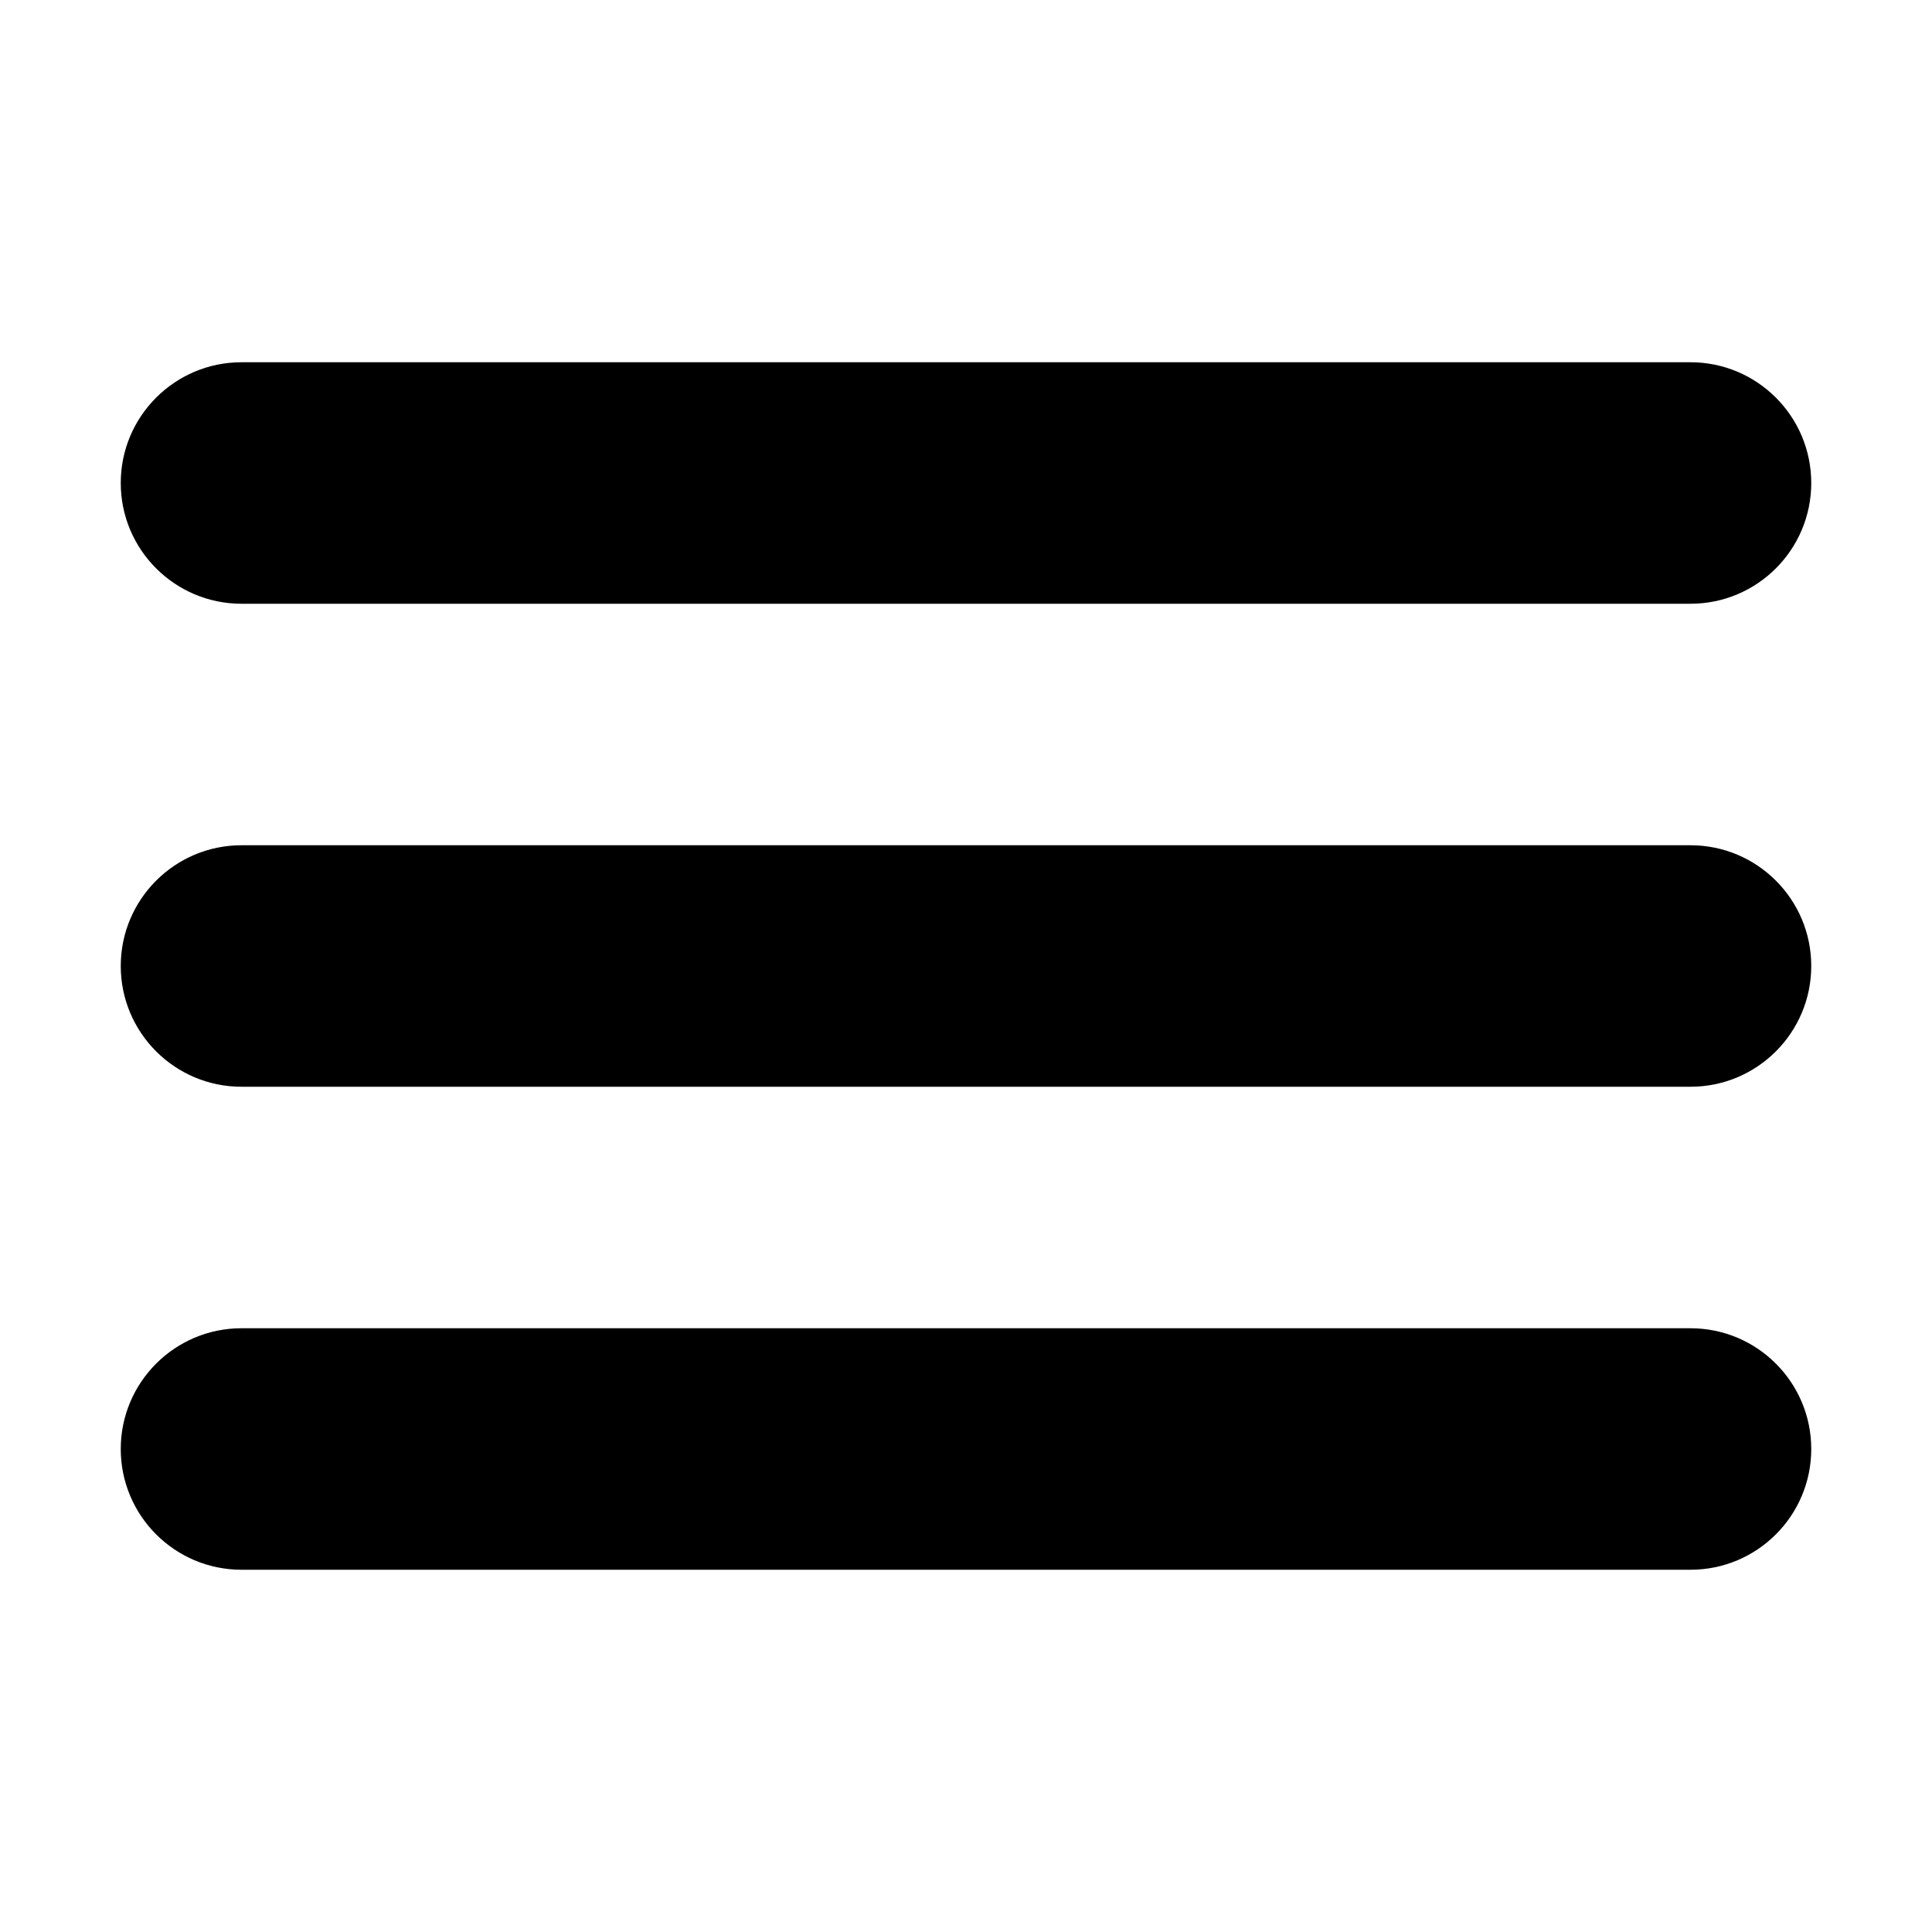
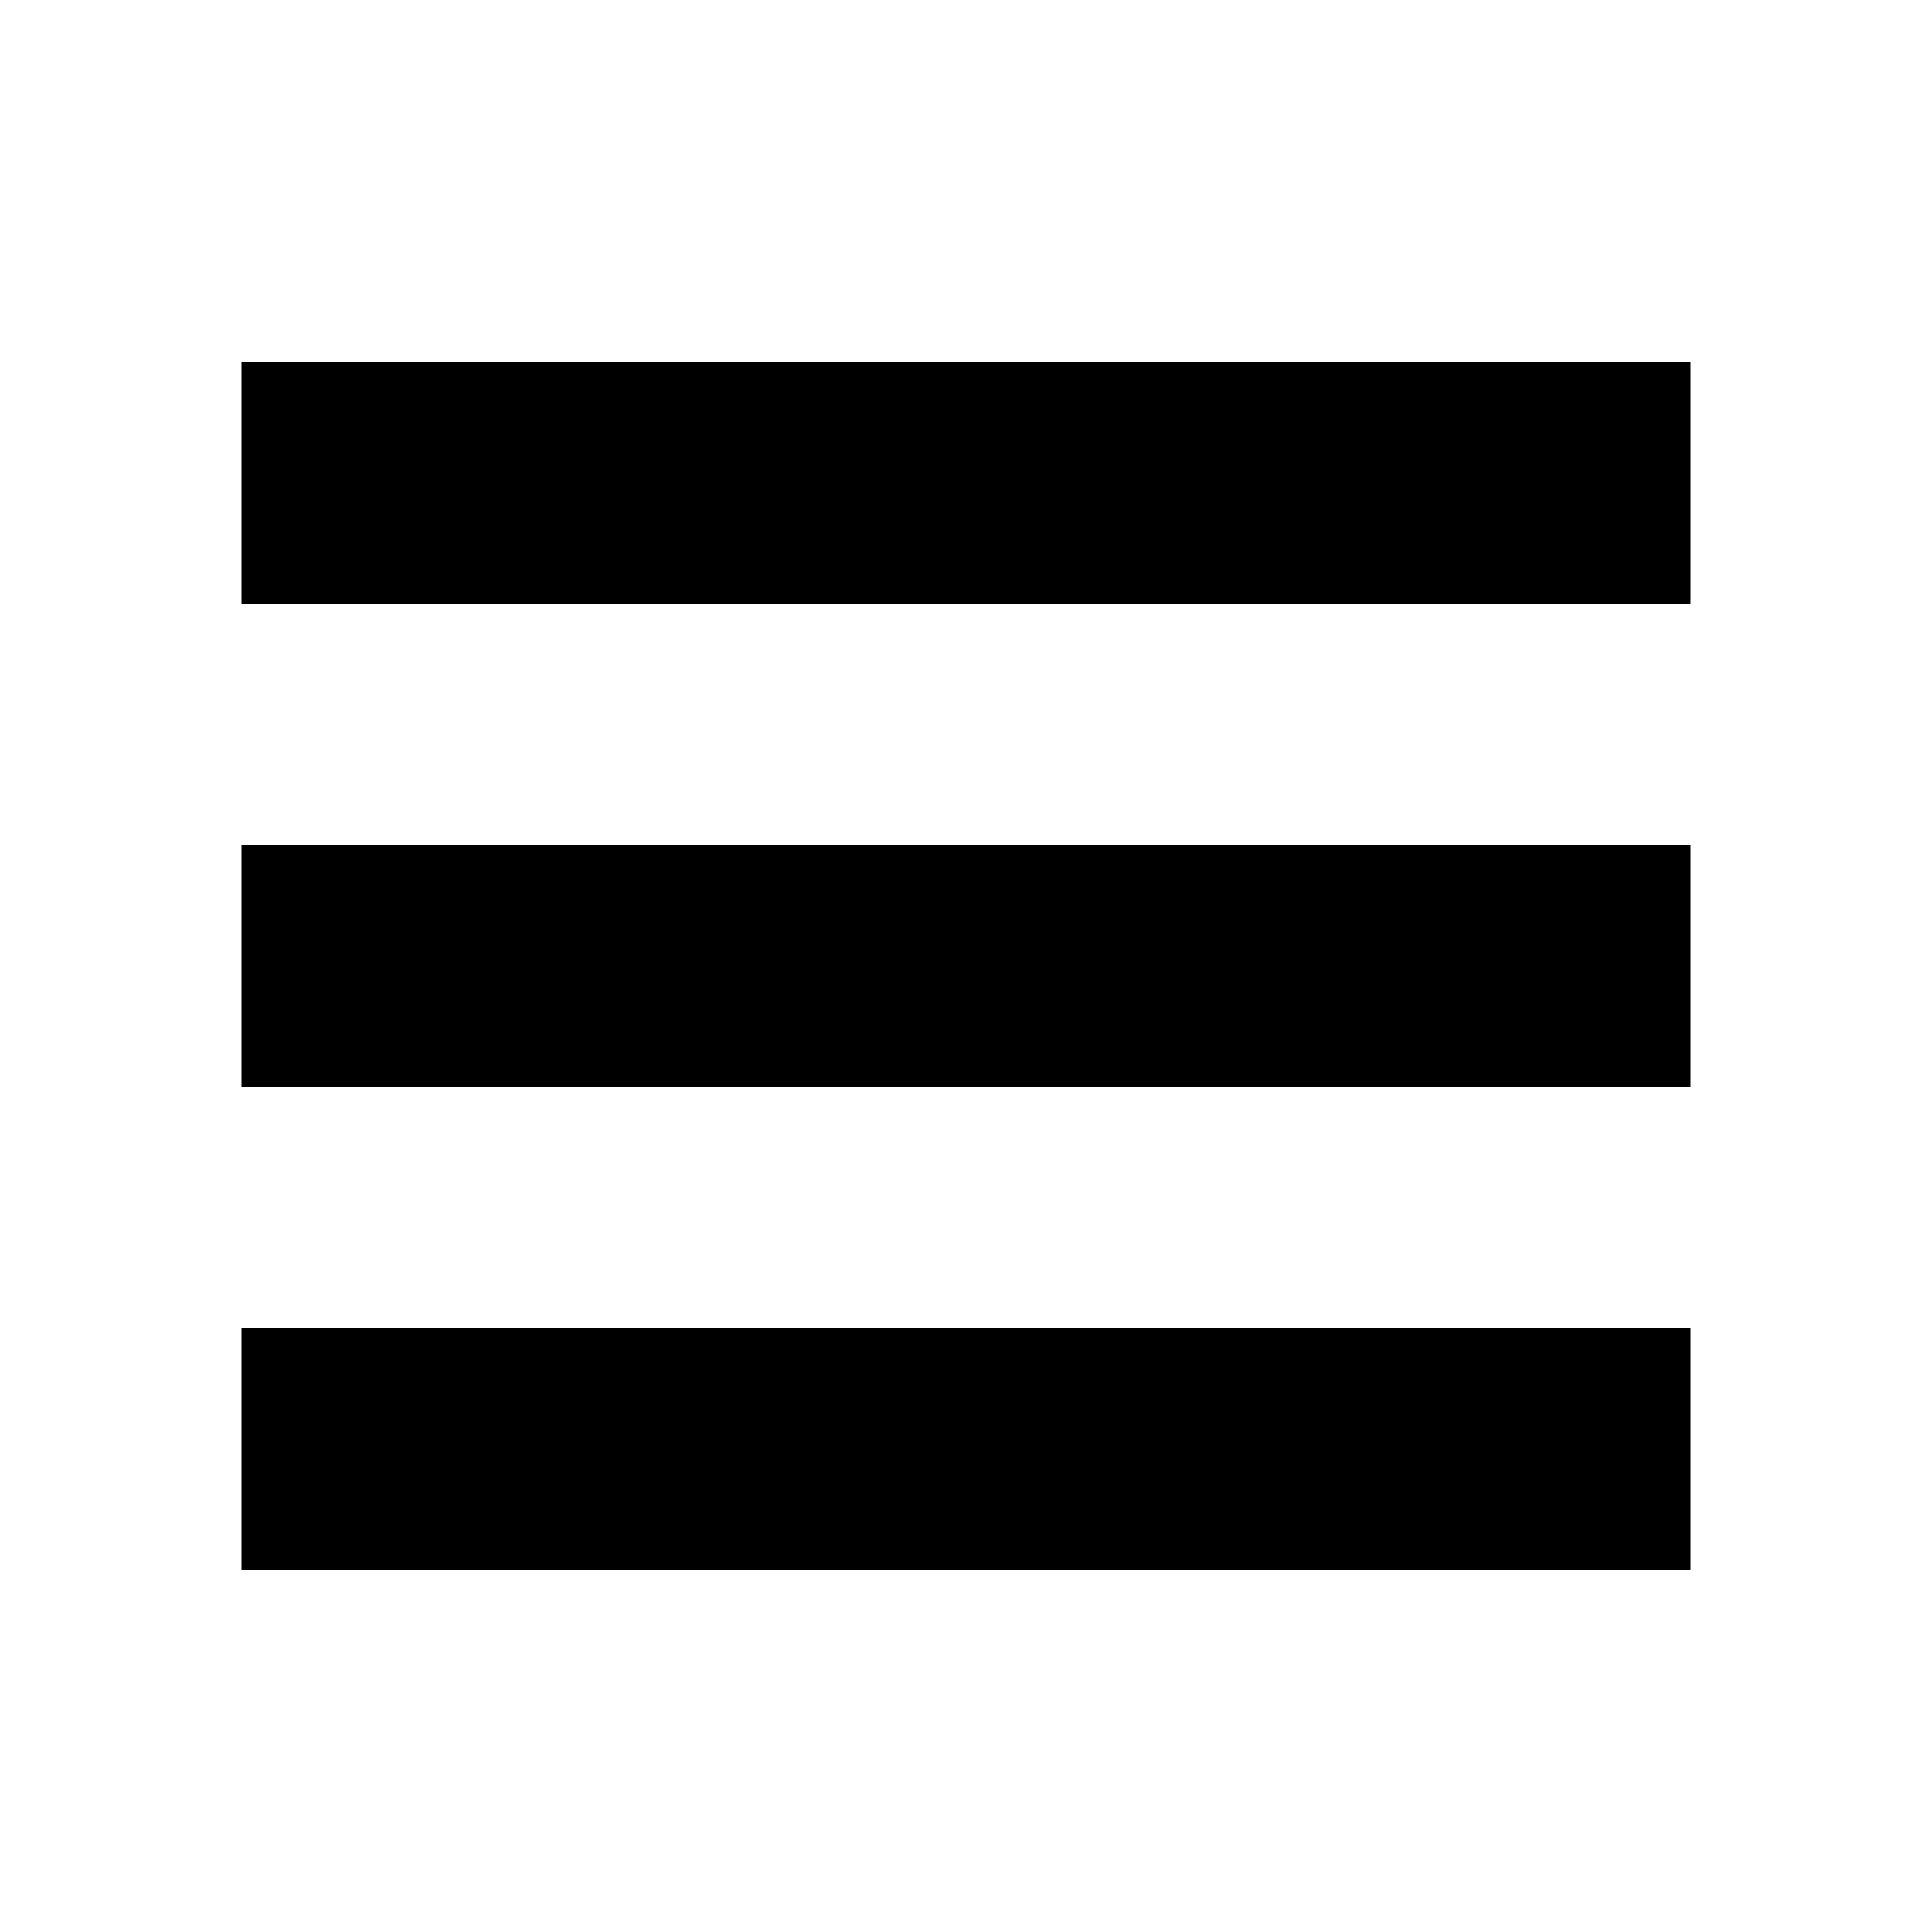
- <svg xmlns="http://www.w3.org/2000/svg" height="32px" id="Layer_1" style="enable-background:new 0 0 32 32;" version="1.1" viewBox="0 0 32 32" width="32px" xml:space="preserve" fill="#000000">
-   <path d="M4,10h24c1.104,0,2-0.896,2-2s-0.896-2-2-2H4C2.896,6,2,6.896,2,8S2.896,10,4,10z M28,14H4c-1.104,0-2,0.896-2,2  s0.896,2,2,2h24c1.104,0,2-0.896,2-2S29.104,14,28,14z M28,22H4c-1.104,0-2,0.896-2,2s0.896,2,2,2h24c1.104,0,2-0.896,2-2  S29.104,22,28,22z" />
+ <svg xmlns="http://www.w3.org/2000/svg" height="16" viewBox="0 0 16 16" width="16">
+   <path d="M2,9 L2,7 L14,7 L14,9 L2,9 Z M2,13 L2,11 L14,11 L14,13 L2,13 Z M2,5 L2,3 L14,3 L14,5 L2,5 Z" fill-rule="evenodd" />
</svg>
